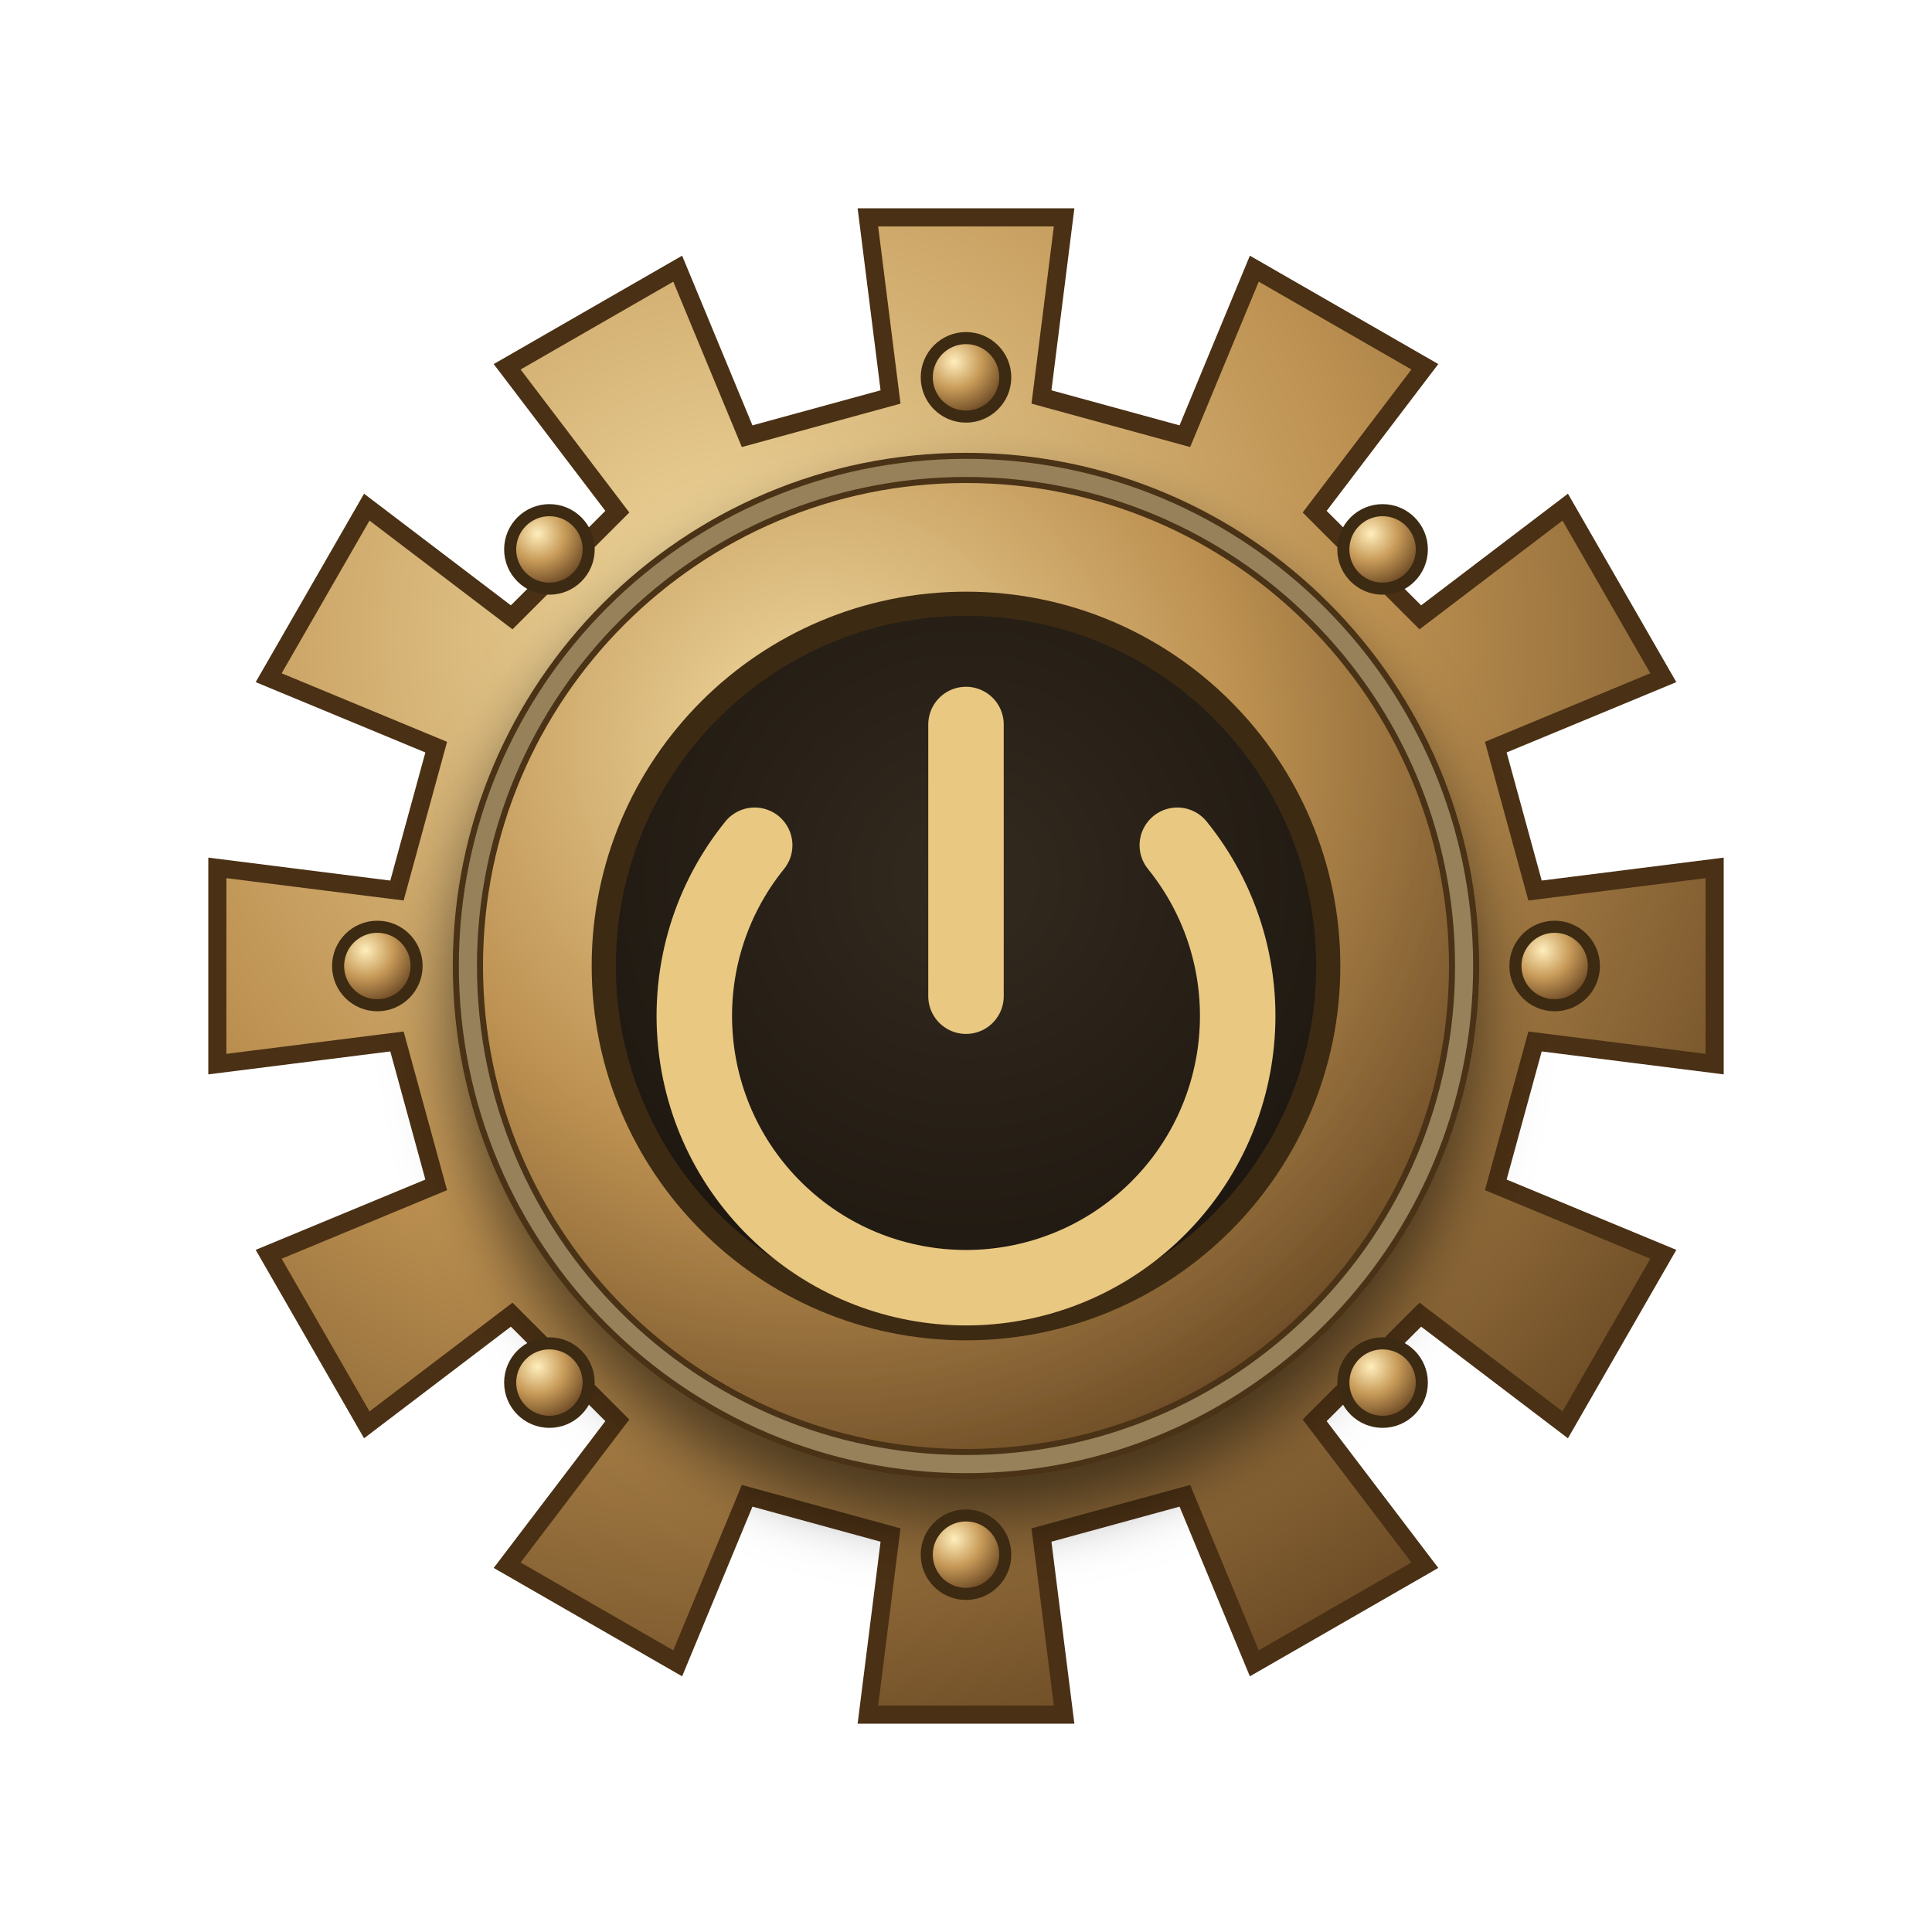
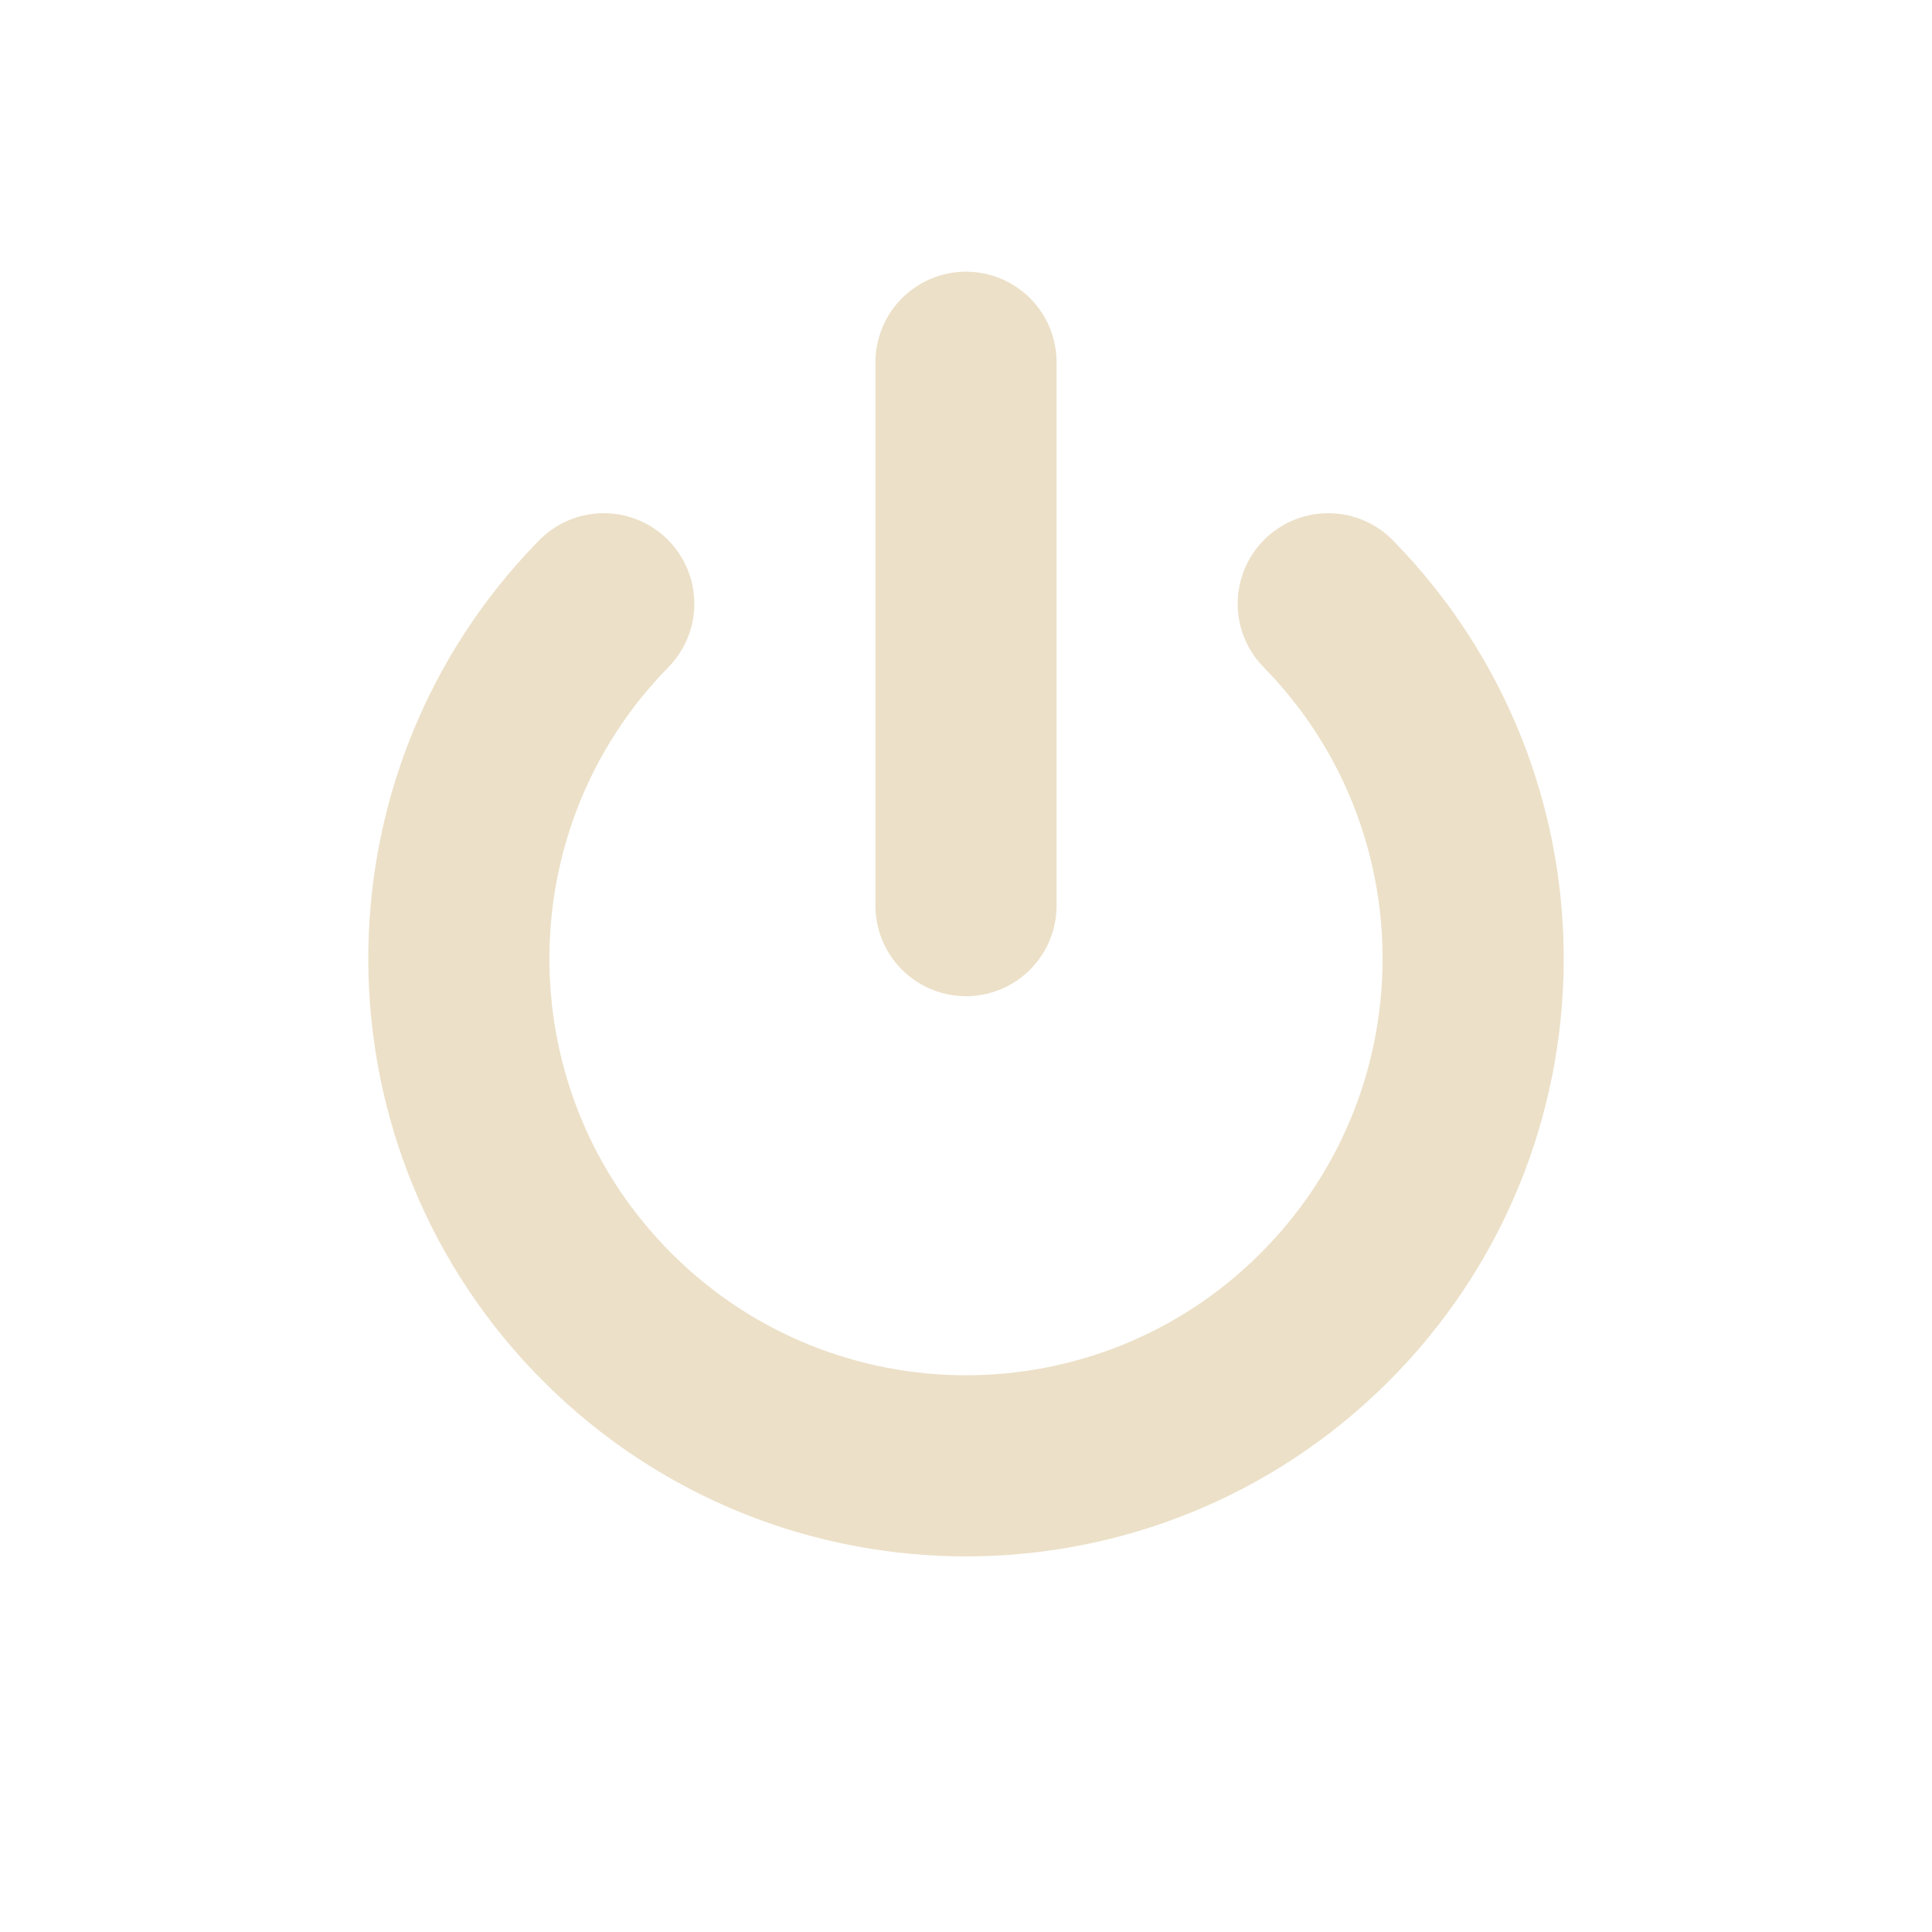
- <svg xmlns="http://www.w3.org/2000/svg" viewBox="0 0 128 128">
-   <defs>
-     <linearGradient id="system_shutdown_brass" x1="0" y1="0" x2="0.2" y2="1">
-       <stop offset="0" stop-color="#f0d79a" />
-       <stop offset="0.45" stop-color="#bd9151" />
-       <stop offset="0.75" stop-color="#8a6230" />
-       <stop offset="1" stop-color="#5c3f1e" />
-     </linearGradient>
-     <radialGradient id="system_shutdown_brassR" cx="0.35" cy="0.28" r="0.85">
-       <stop offset="0" stop-color="#f3dca2" />
-       <stop offset="0.5" stop-color="#bd9151" />
-       <stop offset="1" stop-color="#5a3c1c" />
-     </radialGradient>
-     <linearGradient id="system_shutdown_copper" x1="0" y1="0" x2="0.3" y2="1">
-       <stop offset="0" stop-color="#e2a06a" />
-       <stop offset="0.5" stop-color="#b06a39" />
-       <stop offset="1" stop-color="#6e3a1a" />
-     </linearGradient>
-     <radialGradient id="system_shutdown_recess" cx="0.5" cy="0.38" r="0.75">
-       <stop offset="0" stop-color="#332a1f" />
-       <stop offset="0.7" stop-color="#211a12" />
-       <stop offset="1" stop-color="#100b07" />
-     </radialGradient>
-     <radialGradient id="system_shutdown_rivet" cx="0.35" cy="0.3" r="0.7">
-       <stop offset="0" stop-color="#ffeebc" />
-       <stop offset="0.5" stop-color="#c79a58" />
-       <stop offset="1" stop-color="#6b4824" />
-     </radialGradient>
-     <radialGradient id="system_shutdown_glow" cx="0.5" cy="0.5" r="0.5">
-       <stop offset="0" stop-color="#ffb15a" />
-       <stop offset="0.5" stop-color="#d97a2a" />
-       <stop offset="1" stop-color="#d97a2a" stop-opacity="0" />
-     </radialGradient>
-     <filter id="system_shutdown_sh" x="-30%" y="-30%" width="160%" height="160%">
-       <feDropShadow dx="0" dy="2.5" stdDeviation="2.2" flood-color="#000" flood-opacity="0.55" />
-     </filter>
-   </defs>
-   <g transform="rotate(0 64 64)">
-     <path d="M113.6 57.5 L113.6 70.5 L101.7 69.0 L99.1 78.5 L110.2 83.1 L103.7 94.4 L94.1 87.1 L87.1 94.1 L94.4 103.7 L83.1 110.2 L78.5 99.1 L69.0 101.7 L70.5 113.6 L57.5 113.6 L59.0 101.7 L49.5 99.1 L44.9 110.2 L33.6 103.7 L40.9 94.1 L33.9 87.1 L24.3 94.4 L17.8 83.1 L28.9 78.5 L26.3 69.0 L14.4 70.5 L14.4 57.5 L26.3 59.0 L28.9 49.5 L17.8 44.9 L24.3 33.6 L33.9 40.9 L40.9 33.9 L33.6 24.3 L44.9 17.8 L49.5 28.9 L59.0 26.3 L57.5 14.4 L70.5 14.4 L69.0 26.3 L78.5 28.9 L83.1 17.8 L94.4 24.3 L87.1 33.9 L94.1 40.9 L103.7 33.6 L110.2 44.9 L99.1 49.5 L101.7 59.0 Z" fill="url(#system_shutdown_brassR)" stroke="#4a3014" stroke-width="1.2" />
-     <circle cx="64" cy="64" r="23.6" fill="none" stroke="#5a3c1c" stroke-width="1.4" opacity="0.6" />
+ <svg xmlns="http://www.w3.org/2000/svg" width="16" height="16" viewBox="0 0 16 16">
+   <style id="current-color-scheme" type="text/css">.ColorScheme-Text{color:#ece0c8;}</style>
+   <g class="ColorScheme-Text" fill="currentColor" stroke="none">
+     <path d="M8 3 V7.5" fill="none" stroke="currentColor" stroke-linecap="round" stroke-linejoin="round" stroke-width="1.5" />
+     <path d="M5 5 A4.2 4.2 0 1 0 11 5" fill="none" stroke="currentColor" stroke-linecap="round" stroke-linejoin="round" stroke-width="1.5" />
  </g>
-   <circle cx="64" cy="64" r="33" fill="url(#system_shutdown_brassR)" stroke="#4a3014" stroke-width="2" filter="url(#system_shutdown_sh)" />
-   <circle cx="64" cy="64" r="33" fill="none" stroke="#f6e2ac" stroke-width="1.2" opacity="0.45" />
-   <circle cx="64" cy="64" r="24" fill="url(#system_shutdown_recess)" stroke="#3d2a12" stroke-width="1.6" />
-   <circle cx="103.0" cy="64.0" r="2.6" fill="url(#system_shutdown_rivet)" stroke="#3d2a12" stroke-width="0.8" />
-   <circle cx="91.6" cy="91.6" r="2.6" fill="url(#system_shutdown_rivet)" stroke="#3d2a12" stroke-width="0.8" />
-   <circle cx="64.0" cy="103.0" r="2.6" fill="url(#system_shutdown_rivet)" stroke="#3d2a12" stroke-width="0.8" />
-   <circle cx="36.4" cy="91.6" r="2.6" fill="url(#system_shutdown_rivet)" stroke="#3d2a12" stroke-width="0.8" />
-   <circle cx="25.0" cy="64.0" r="2.6" fill="url(#system_shutdown_rivet)" stroke="#3d2a12" stroke-width="0.8" />
-   <circle cx="36.4" cy="36.4" r="2.6" fill="url(#system_shutdown_rivet)" stroke="#3d2a12" stroke-width="0.8" />
-   <circle cx="64.0" cy="25.0" r="2.6" fill="url(#system_shutdown_rivet)" stroke="#3d2a12" stroke-width="0.8" />
-   <circle cx="91.6" cy="36.4" r="2.6" fill="url(#system_shutdown_rivet)" stroke="#3d2a12" stroke-width="0.8" />
-   <path d="M64 48 v18" stroke="#e9c882" stroke-width="5" stroke-linecap="round" />
-   <path d="M50 56 a18 18 0 1 0 28 0" fill="none" stroke="#e9c882" stroke-width="5" stroke-linecap="round" />
</svg>
